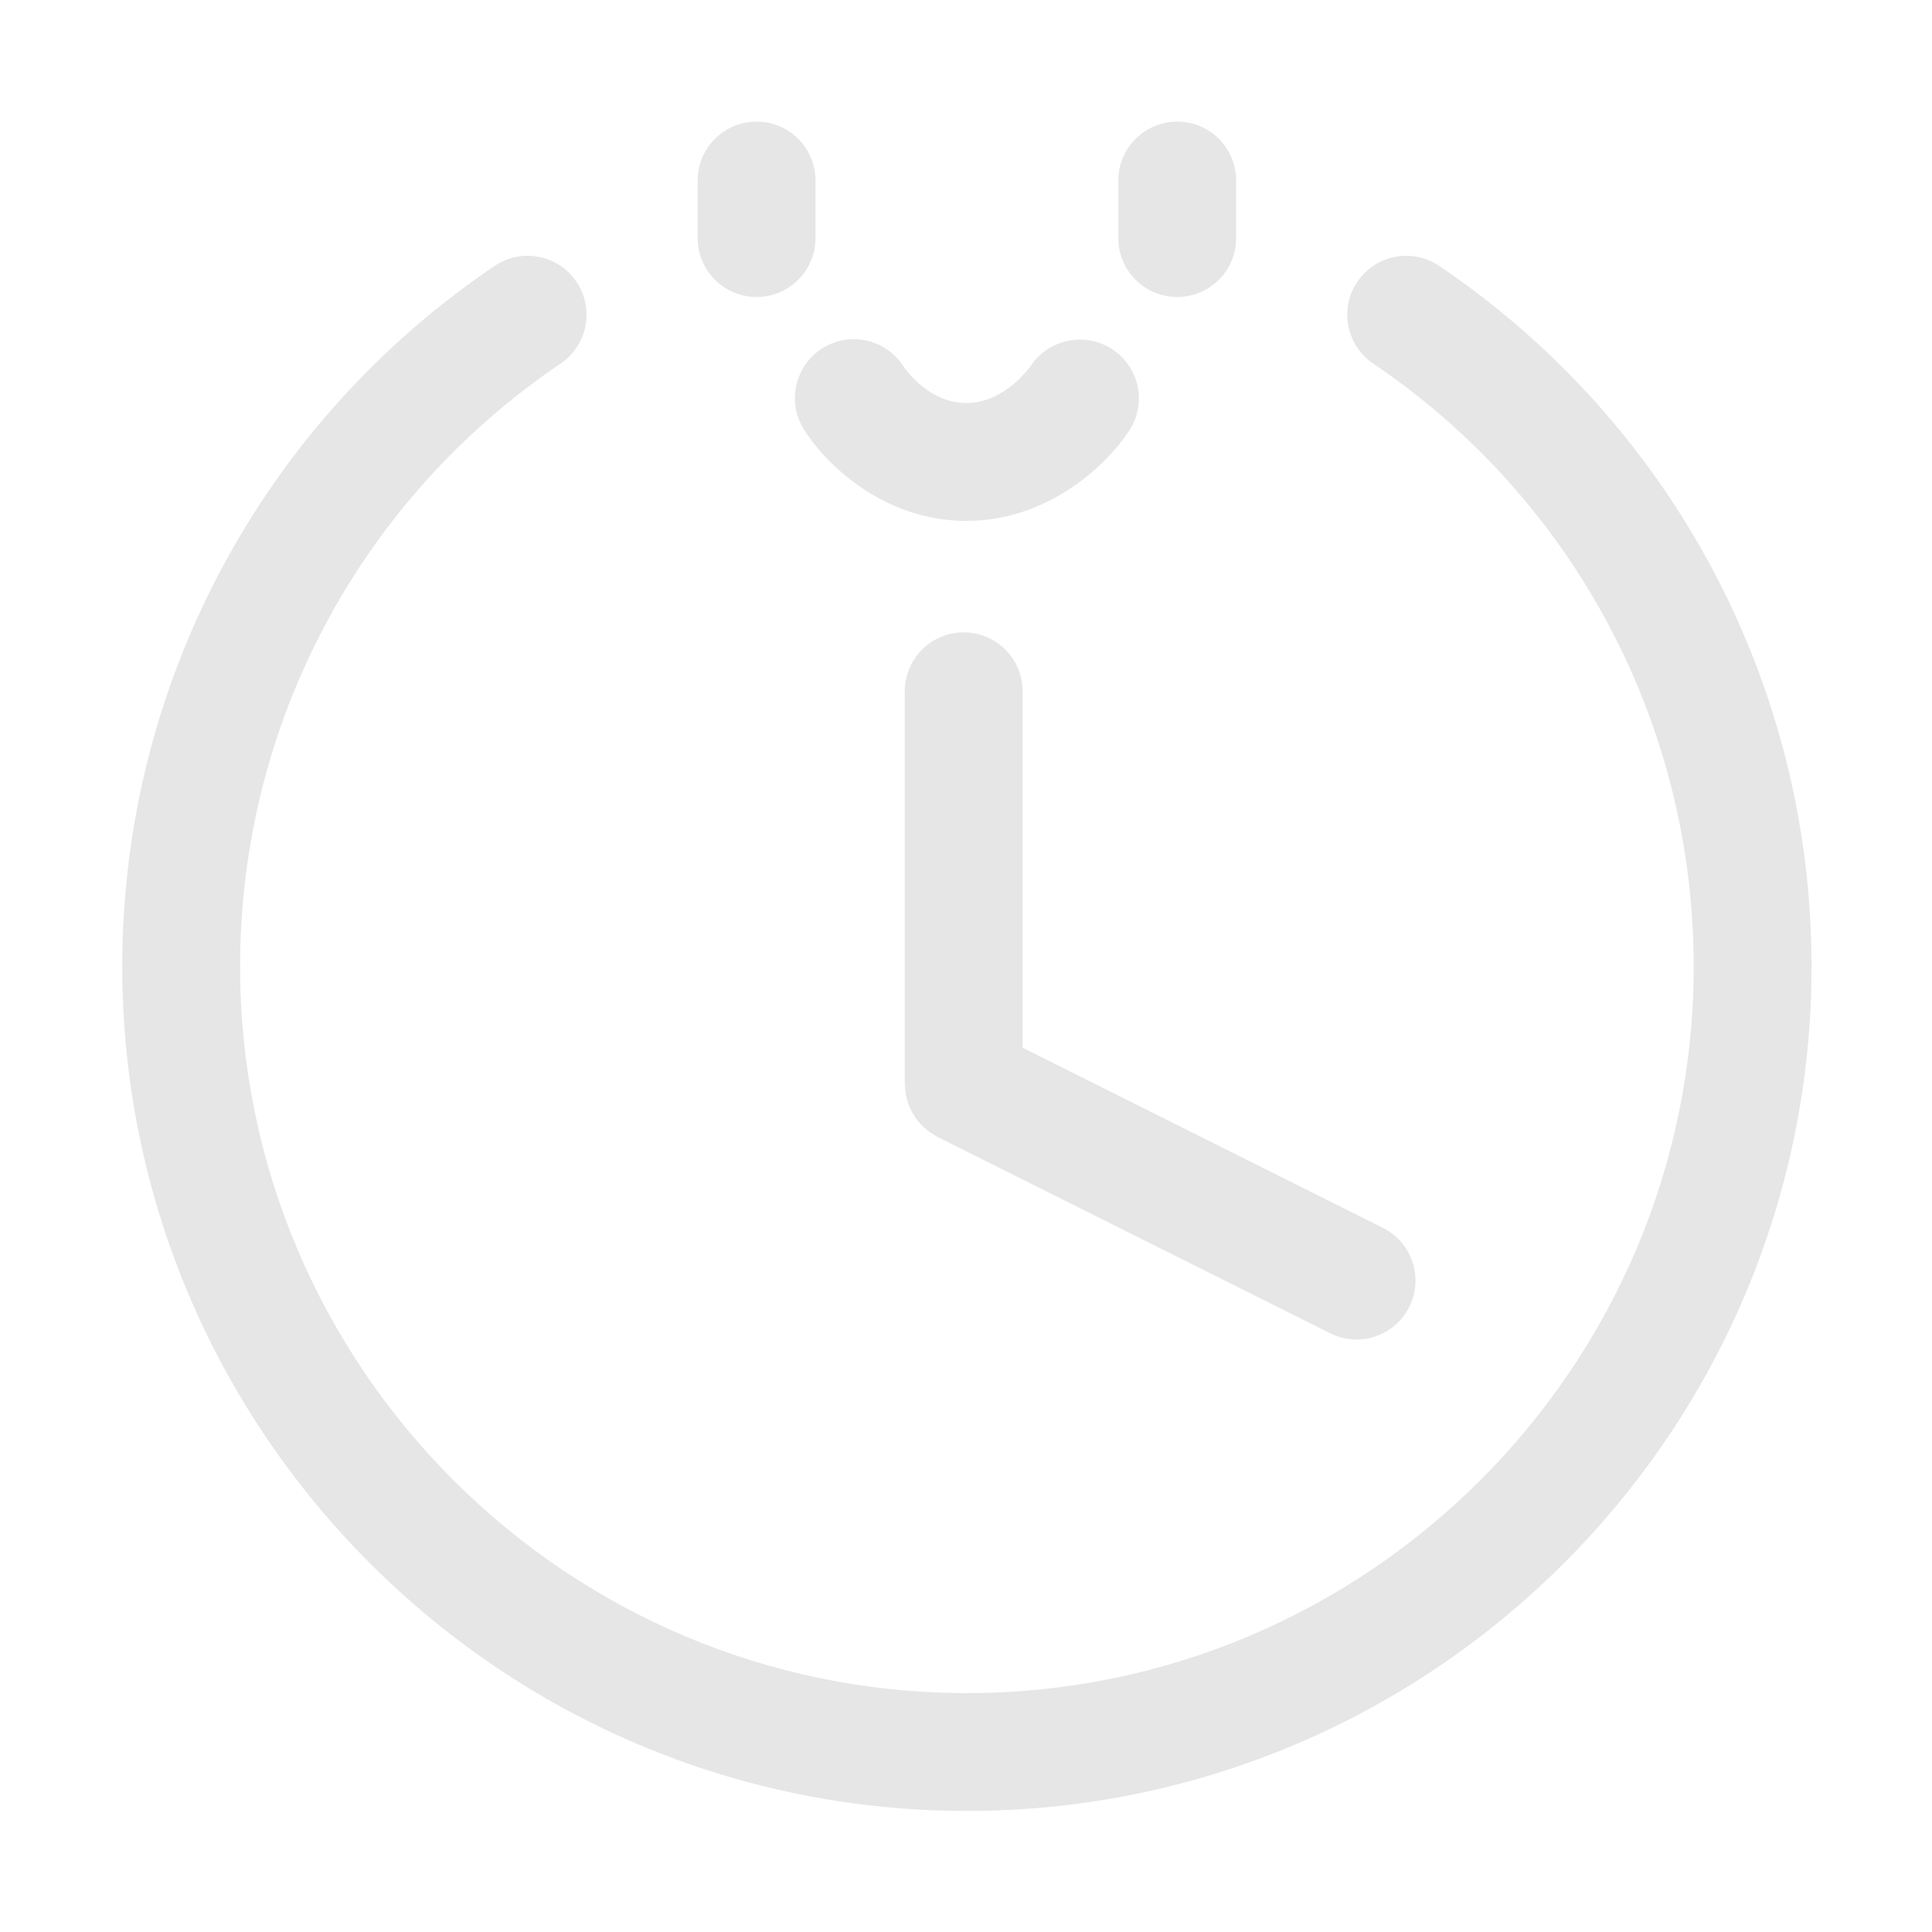
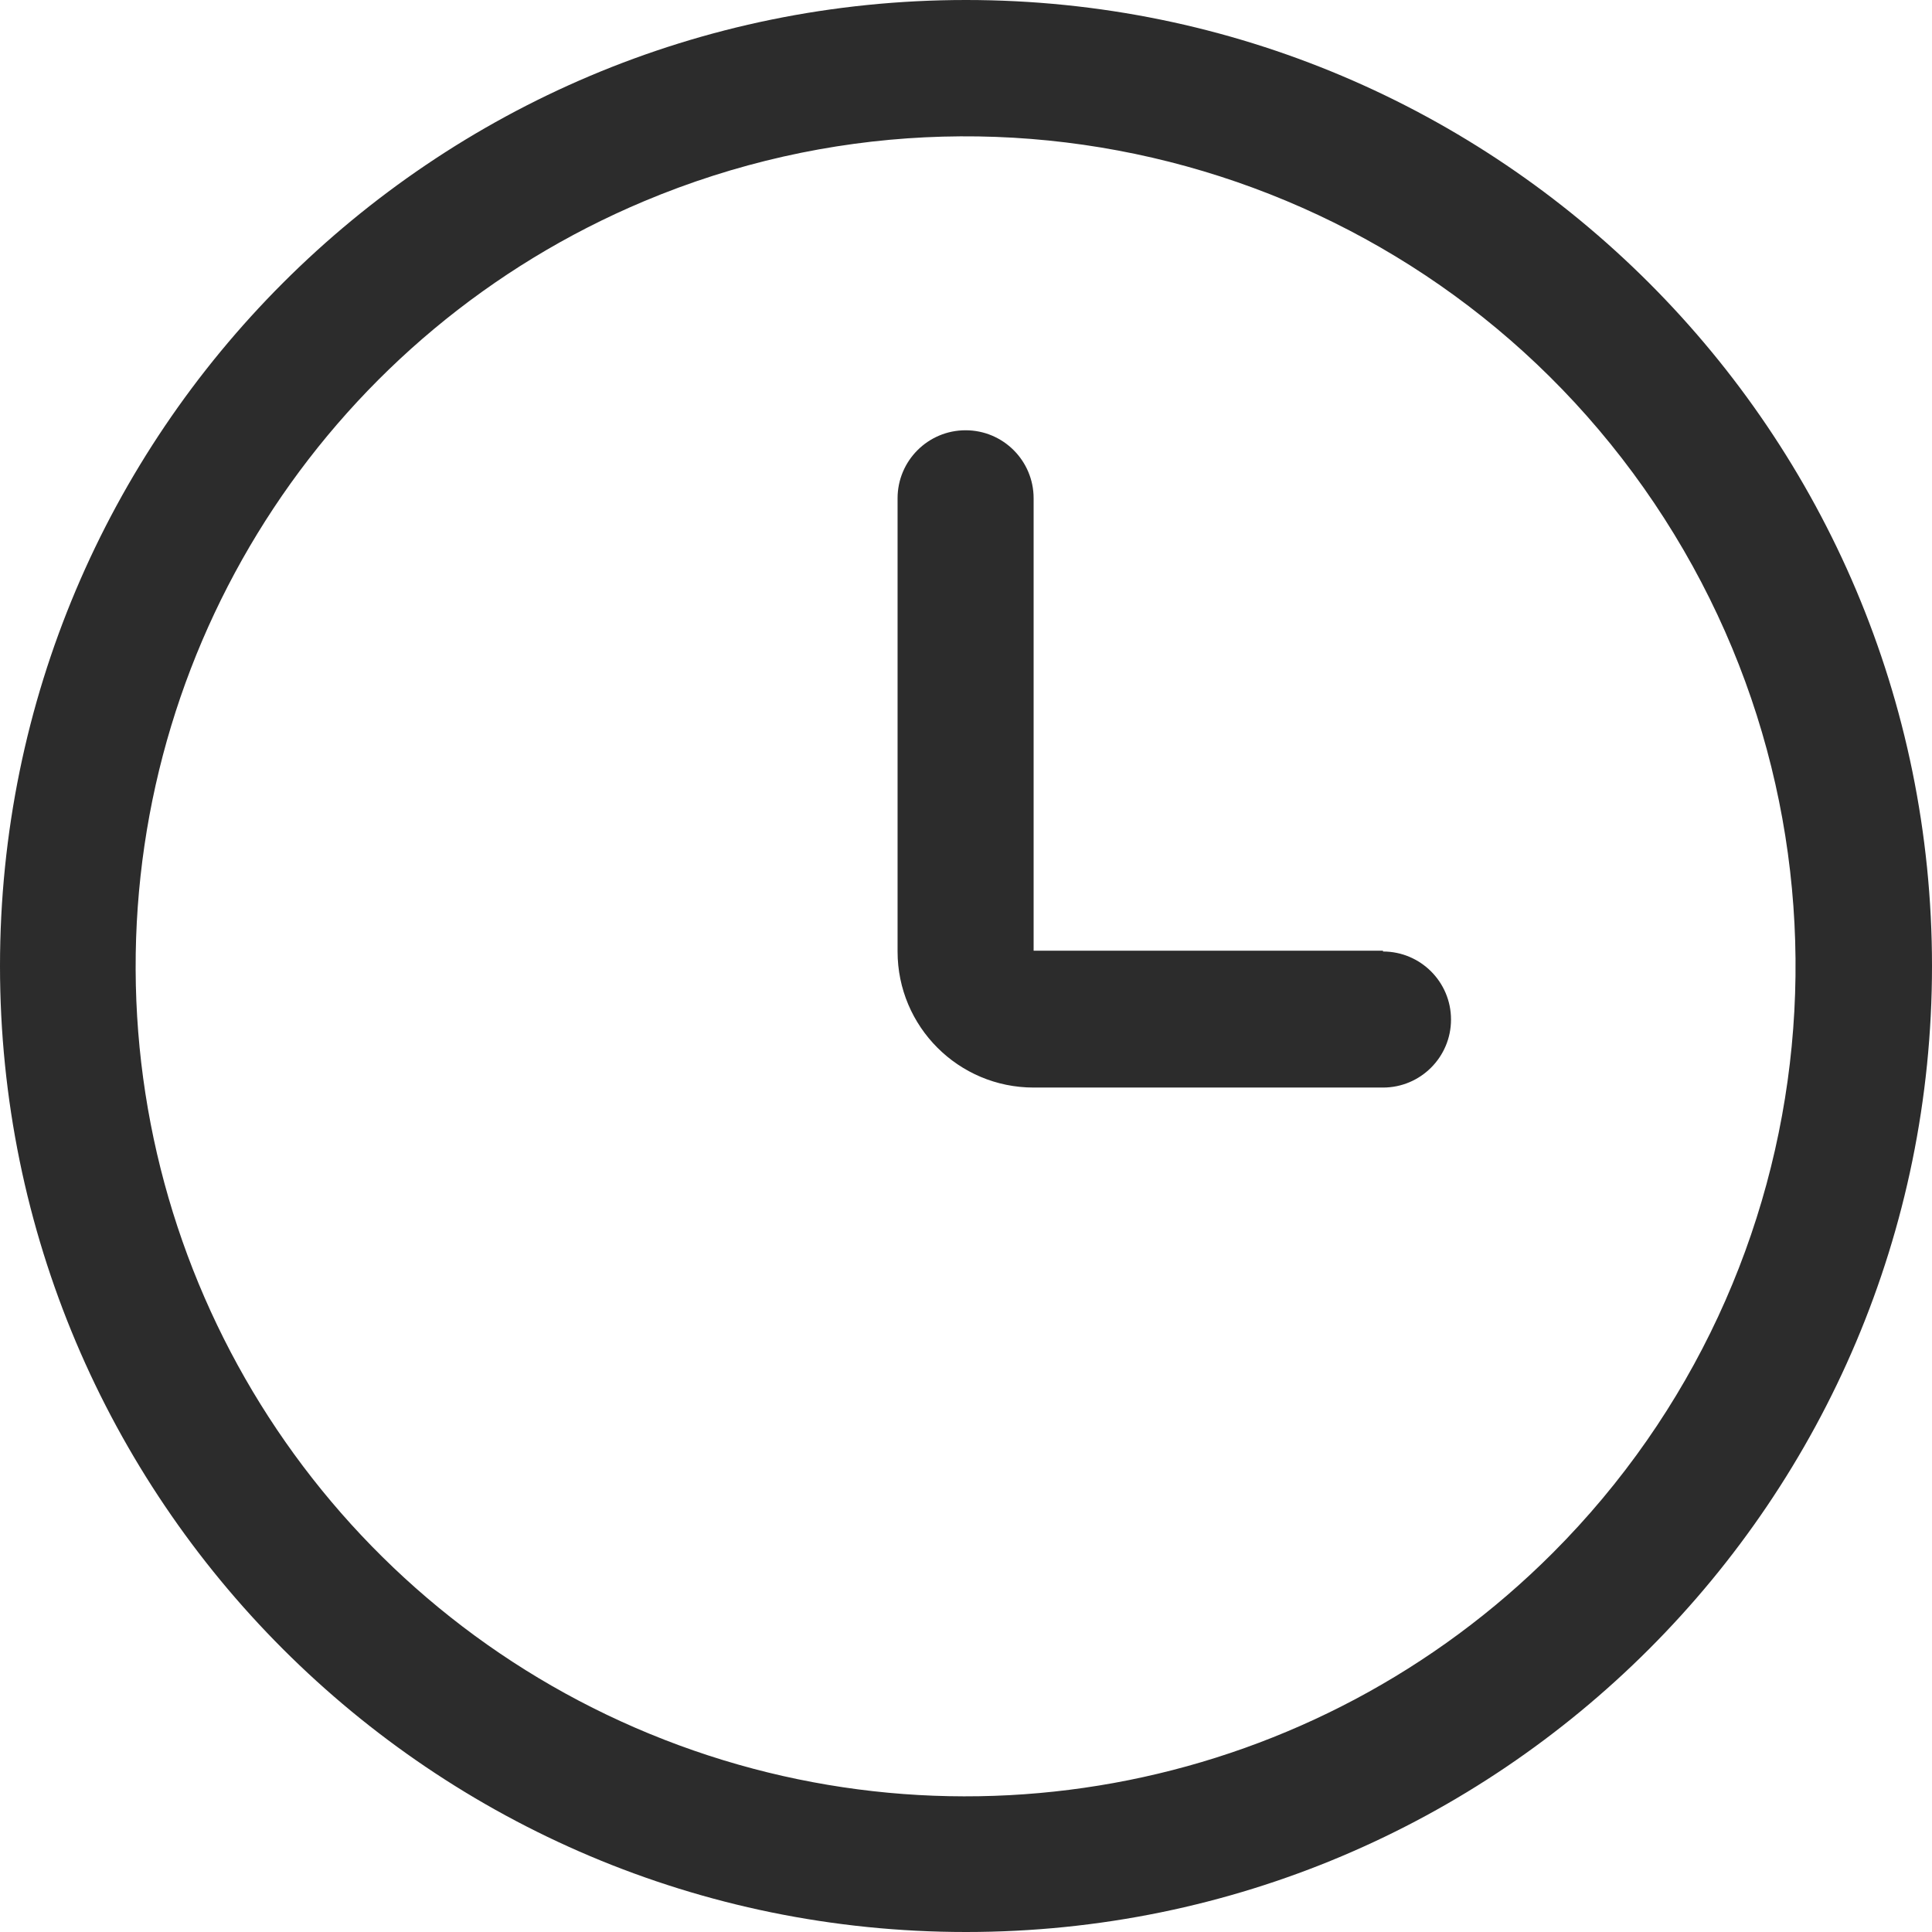
- <svg xmlns="http://www.w3.org/2000/svg" t="1663397765545" class="icon" viewBox="0 0 1024 1024" version="1.1" p-id="16148" width="200" height="200">
-   <path d="M762.805 140.939c-14.335-9.669-33.725-5.887-43.374 8.398-9.649 14.296-5.897 33.715 8.398 43.374 106.37 71.852 169.865 191.267 169.865 319.445 0 212.415-172.803 385.217-385.217 385.217S127.259 724.571 127.259 512.157c0-128.178 63.494-247.593 169.865-319.445 14.296-9.659 18.047-29.078 8.398-43.374-9.659-14.285-29.089-18.067-43.374-8.398C138.575 224.433 64.792 363.206 64.792 512.157c0 246.851 200.834 447.685 447.685 447.685S960.162 759.008 960.162 512.157C960.162 363.206 886.378 224.433 762.805 140.939z" p-id="16149" fill="#e6e6e6" />
-   <path d="M401.003 64.471c-17.254 0-31.234 13.98-31.234 31.233l0 30.471c0 17.254 13.98 31.234 31.234 31.234s31.234-13.98 31.234-31.234L432.237 95.705C432.236 78.451 418.257 64.471 401.003 64.471z" p-id="16150" fill="#e6e6e6" />
-   <path d="M623.951 64.471c-17.254 0-31.233 13.98-31.233 31.233l0 30.471c0 17.254 13.98 31.234 31.233 31.234s31.234-13.98 31.234-31.234L655.185 95.705C655.184 78.451 641.205 64.471 623.951 64.471z" p-id="16151" fill="#e6e6e6" />
-   <path d="M426.013 227.493c11.214 18.047 41.971 48.59 86.157 48.59 43.963 0 75.106-30.319 86.575-48.223 9.222-14.397 5.033-33.359-9.243-42.764-14.305-9.405-33.593-5.399-43.16 8.765-0.132 0.193-13.614 19.755-34.172 19.755-19.989 0-32.423-18.098-33.268-19.369-9.161-14.428-28.265-18.799-42.835-9.771C421.417 193.585 416.912 212.842 426.013 227.493z" p-id="16152" fill="#e6e6e6" />
-   <path d="M510.781 335.165c-17.254 0-31.233 13.98-31.233 31.233l0 208.225c0 0.634 0.149 1.228 0.187 1.853 0.068 1.115 0.148 2.218 0.334 3.314 0.169 1.009 0.416 1.978 0.679 2.951 0.259 0.955 0.529 1.895 0.876 2.821 0.368 0.981 0.801 1.917 1.263 2.848 0.432 0.877 0.88 1.735 1.394 2.57 0.532 0.861 1.115 1.67 1.727 2.472 0.611 0.805 1.235 1.588 1.927 2.336 0.689 0.743 1.424 1.42 2.182 2.094 0.742 0.659 1.485 1.304 2.298 1.897 0.899 0.658 1.85 1.223 2.819 1.784 0.544 0.314 1.009 0.714 1.578 0.999l208.225 104.113c4.484 2.237 9.253 3.304 13.95 3.304 11.449 0 22.48-6.334 27.96-17.274 7.707-15.434 1.454-34.193-13.97-41.91l-190.961-95.481L542.016 366.398C542.016 349.144 528.035 335.165 510.781 335.165z" p-id="16153" fill="#e6e6e6" />
+ <svg xmlns="http://www.w3.org/2000/svg" t="1663734024288" class="icon" viewBox="0 0 1024 1024" version="1.1" p-id="5801" width="200" height="200">
+   <path d="M733.013 503.893h-185.173V264.107a35.84 35.84 0 0 0-72.107 0v240.213a72.107 72.107 0 0 0 72.107 72.107h185.173a35.84 35.84 0 0 0 0-72.107z m90.027 319.147A439.893 439.893 0 1 1 341.333 106.667a439.893 439.893 0 0 1 481.707 716.373zM512 0a512 512 0 1 0 512 512A512 512 0 0 0 512 0z" fill="#2c2c2c" p-id="5802" />
</svg>
